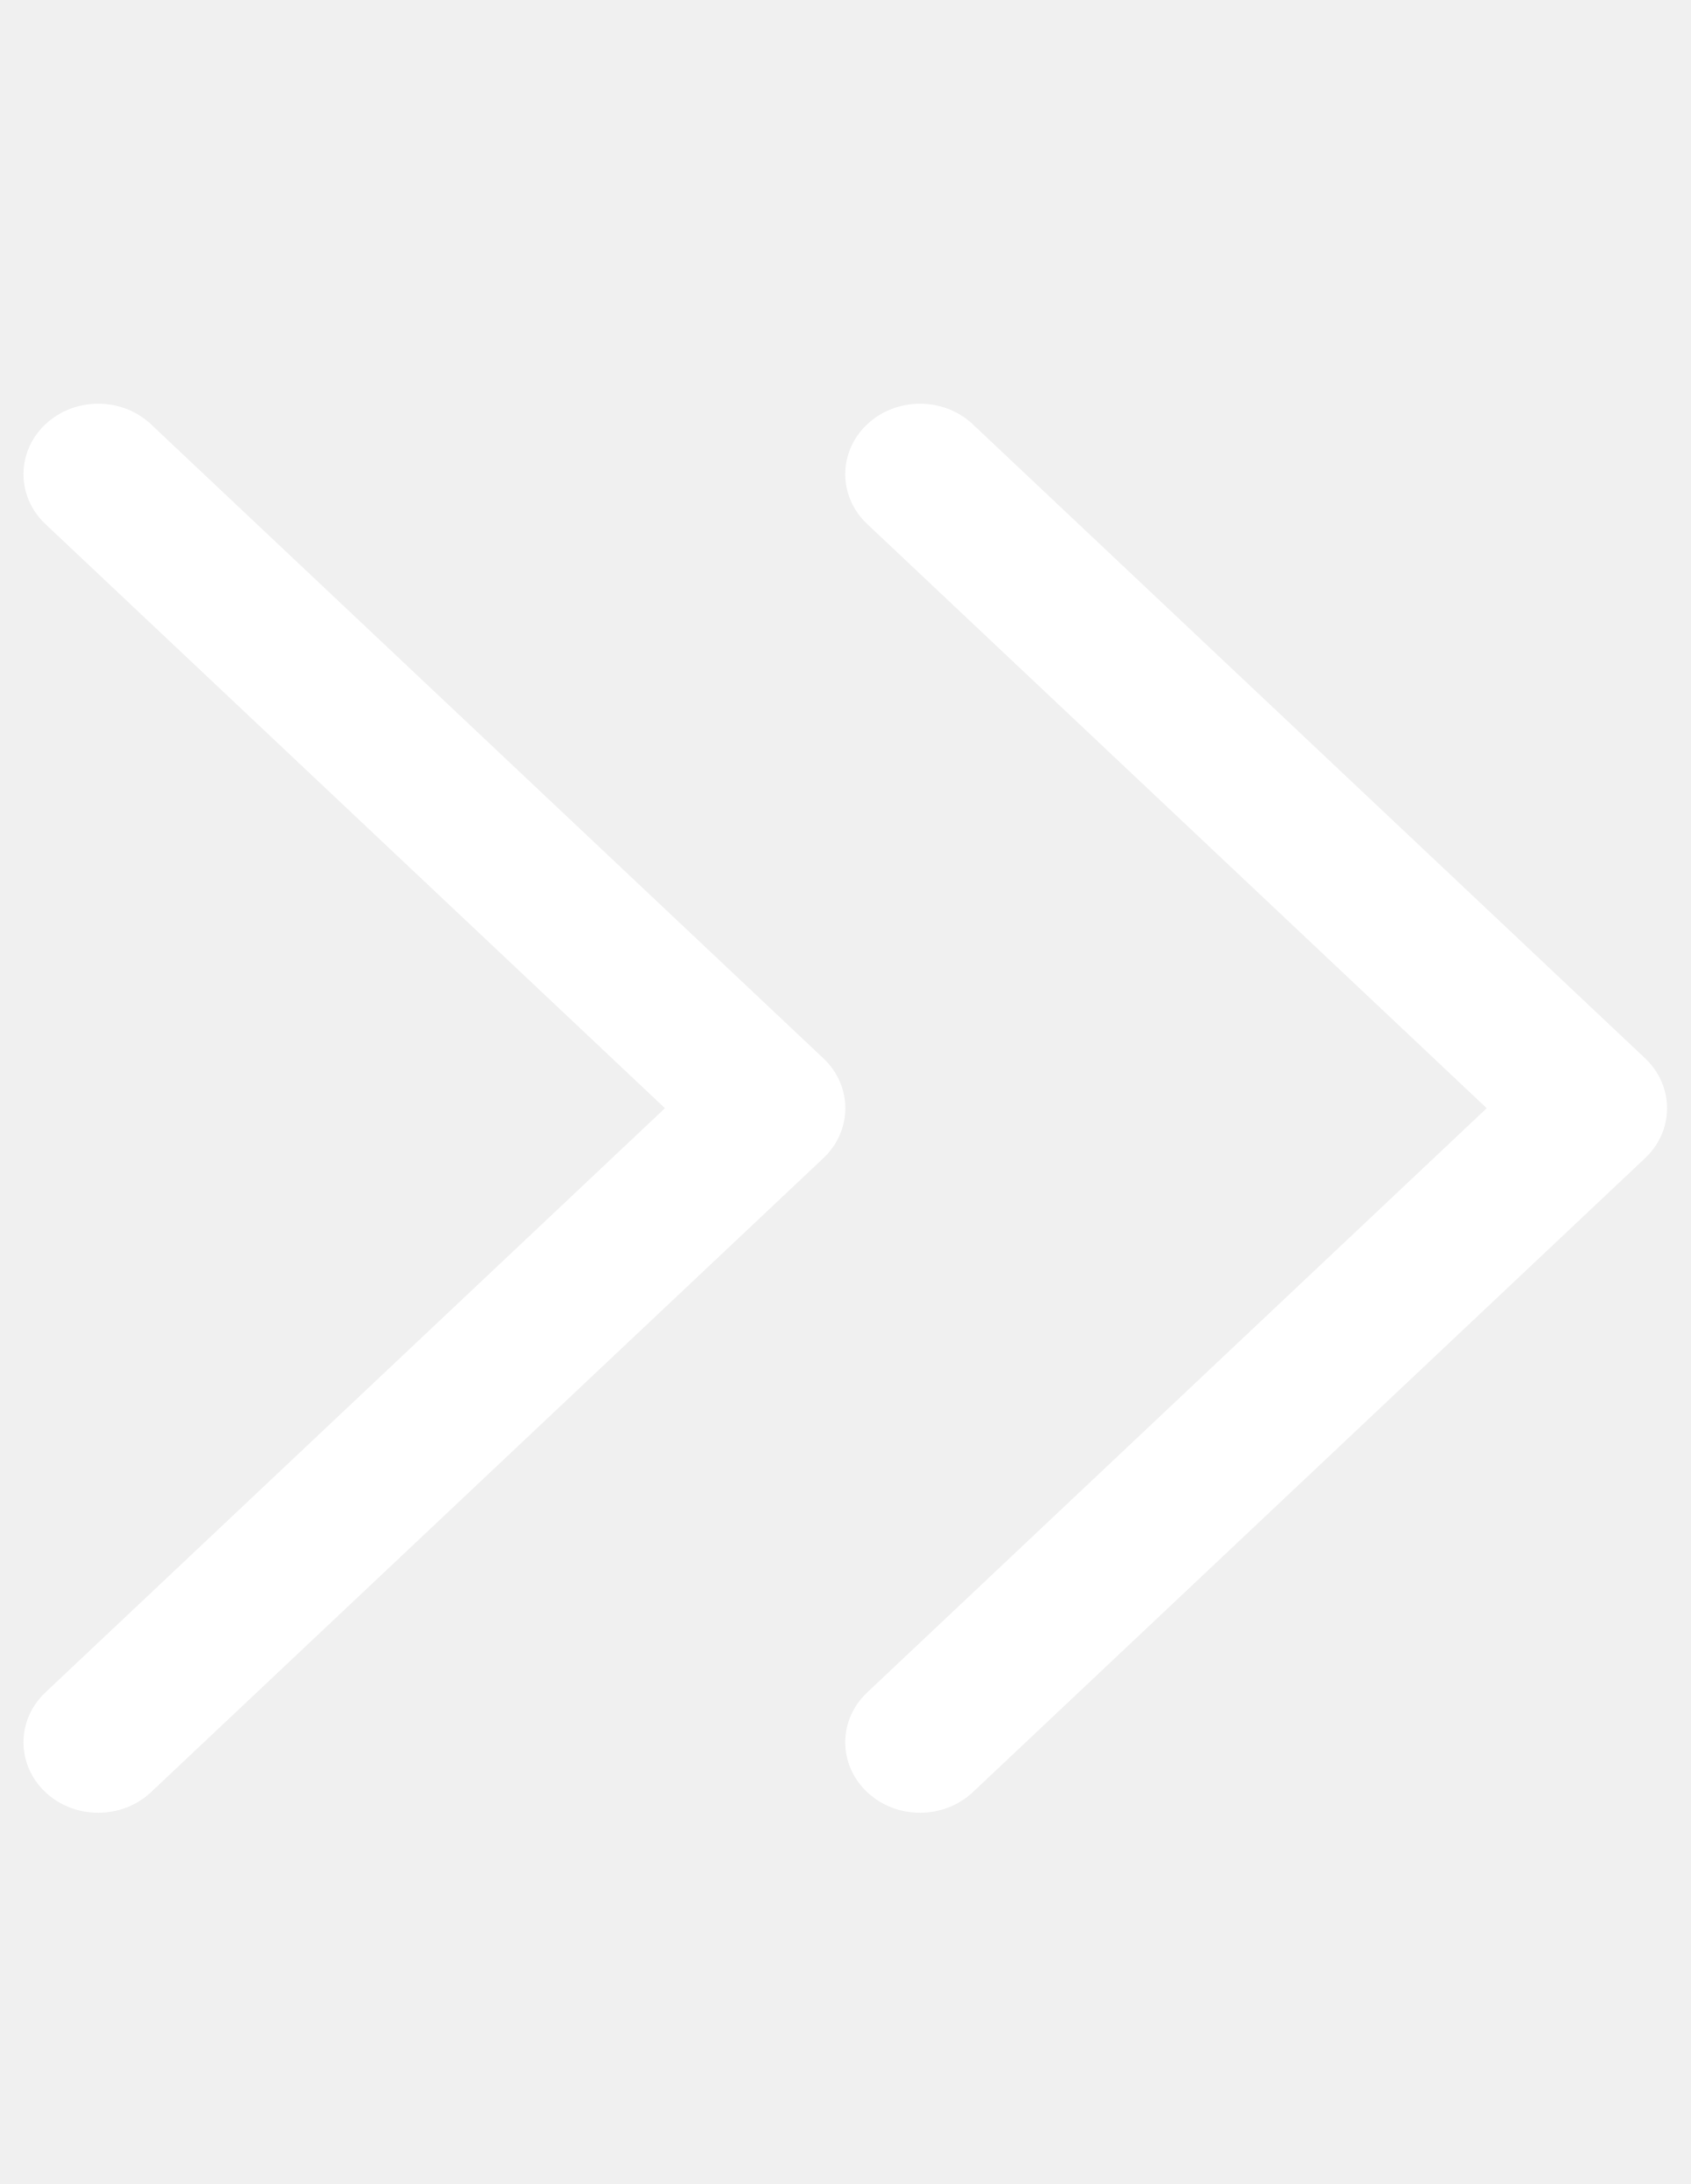
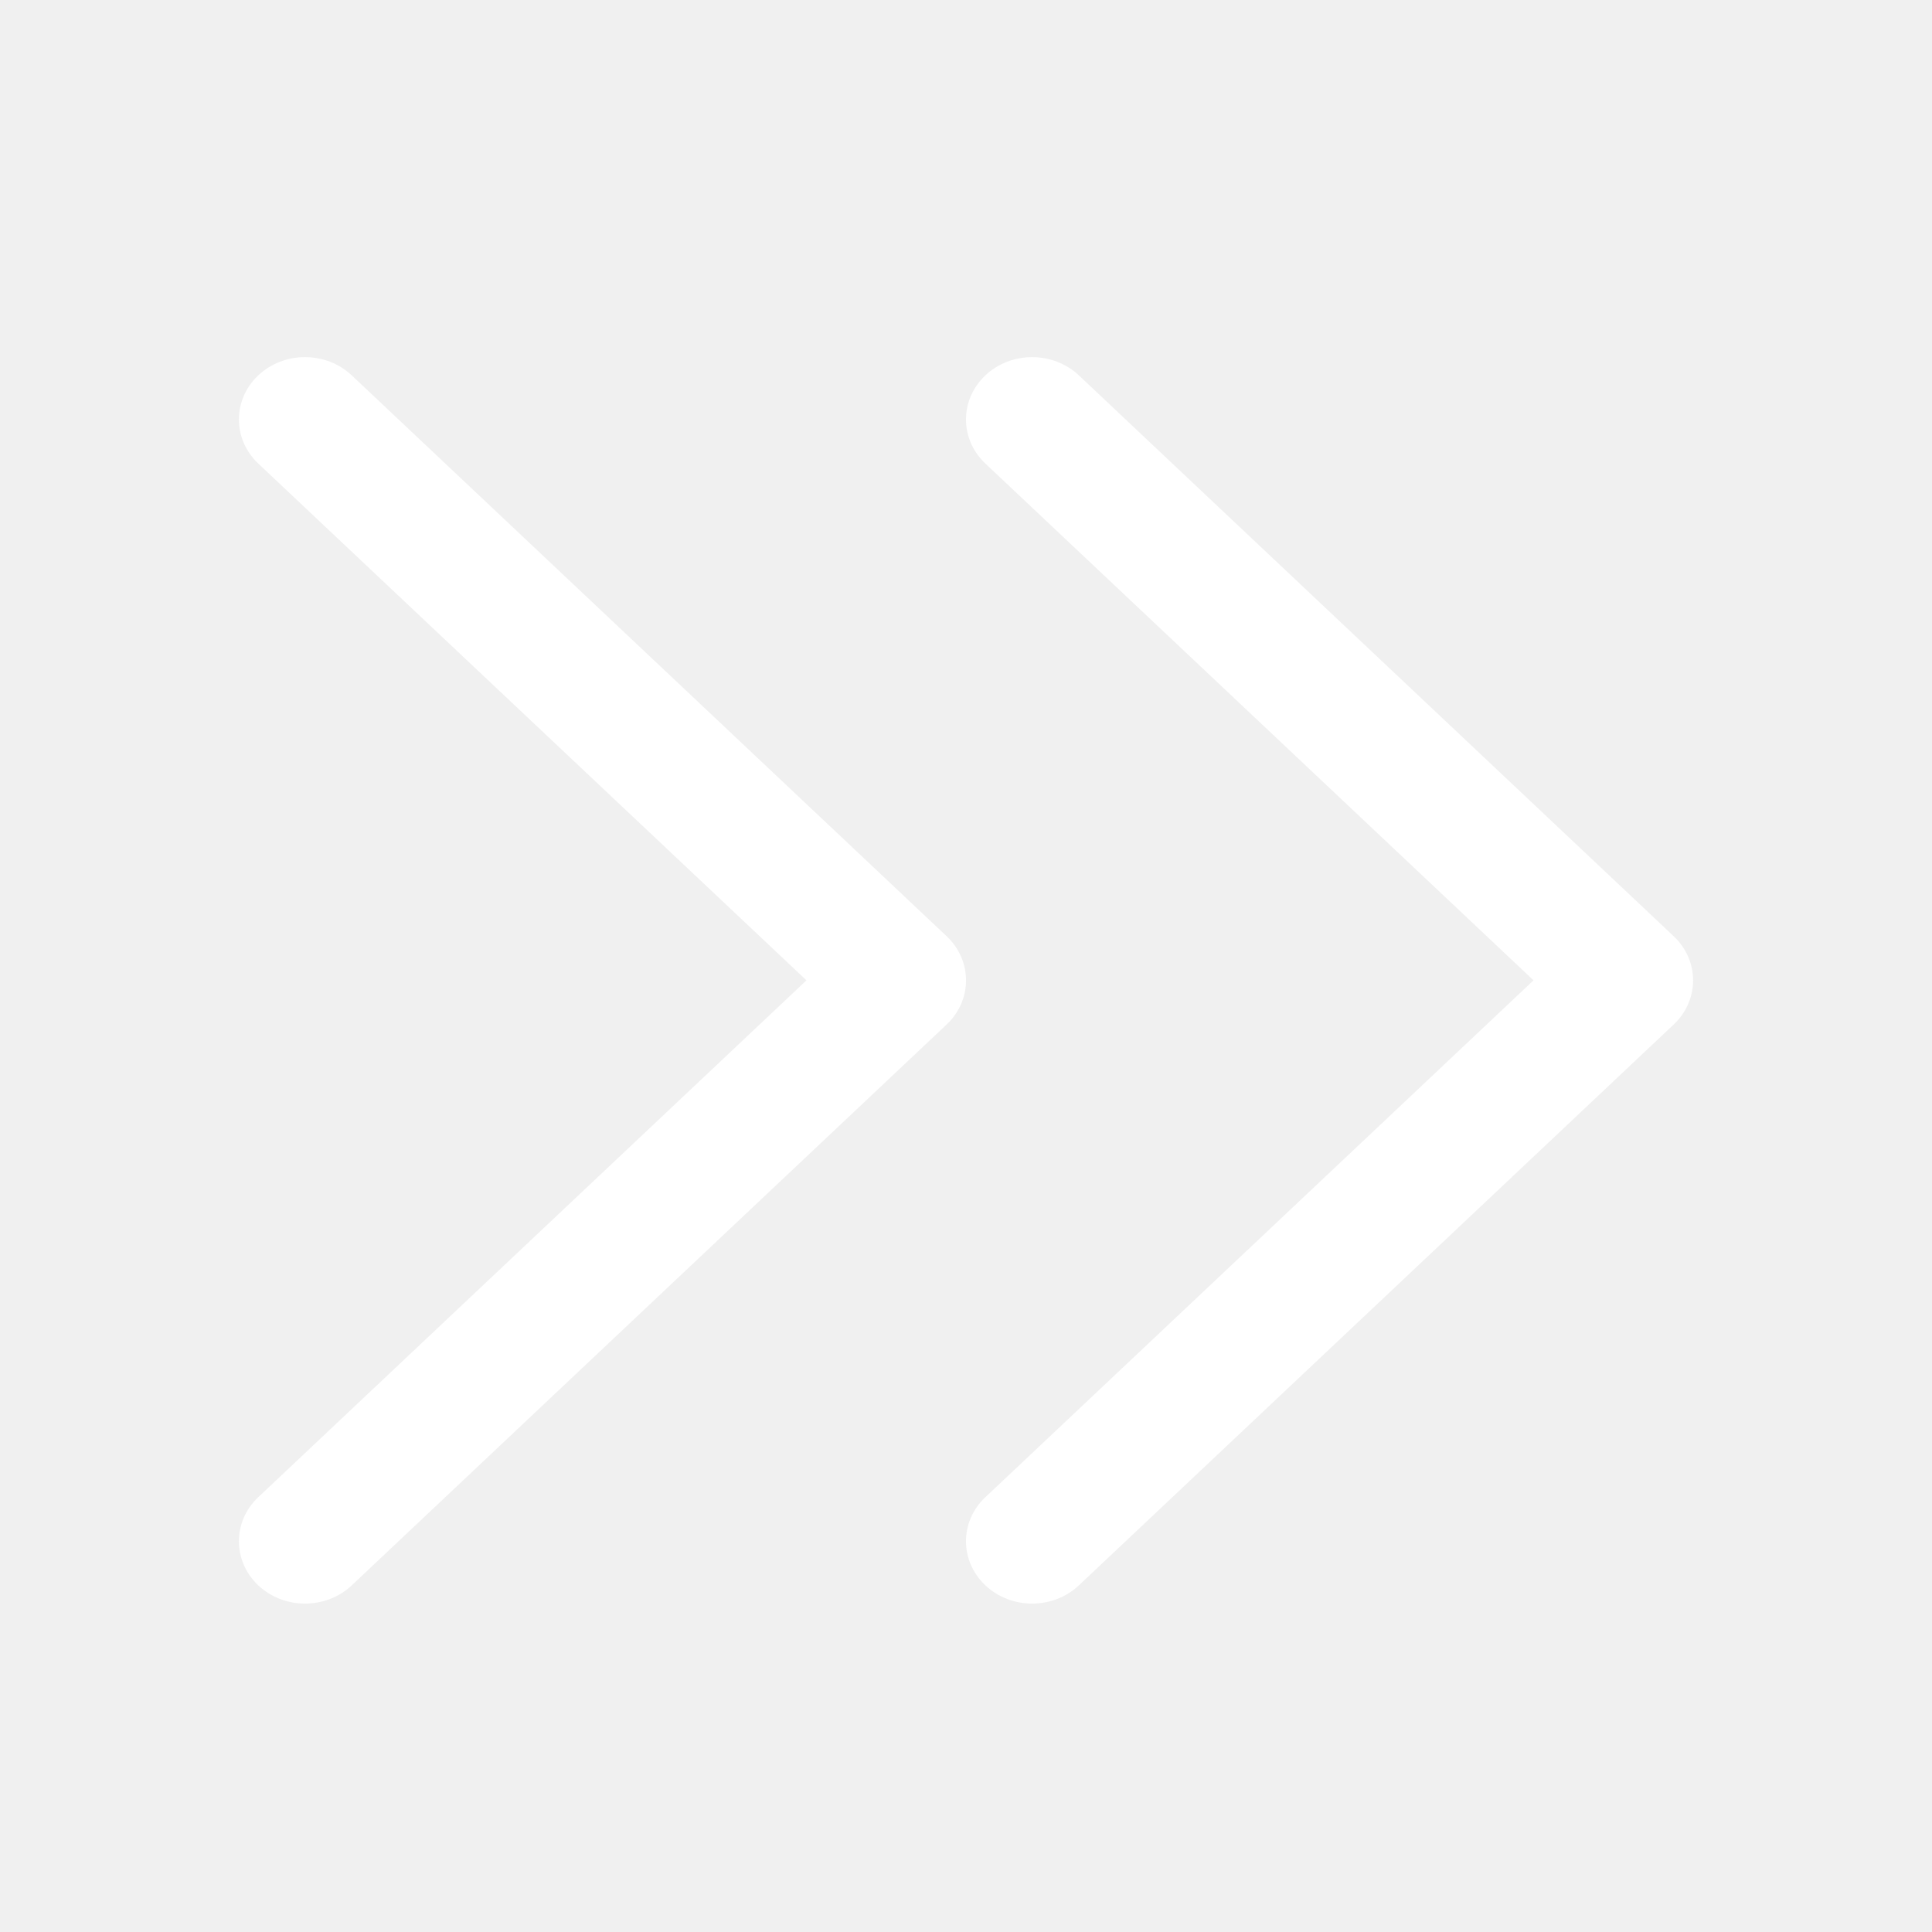
- <svg xmlns="http://www.w3.org/2000/svg" width="current" height="current" viewBox="0 0 24 31" fill="white">
+ <svg xmlns="http://www.w3.org/2000/svg" width="1" height="1" viewBox="0 0 24 31" fill="white">
  <path fill-rule="evenodd" clip-rule="evenodd" d="M12.311 6.023C12.725 5.633 13.396 5.633 13.811 6.023L23.356 15.023C23.77 15.414 23.77 16.047 23.356 16.438L13.811 25.438C13.396 25.828 12.725 25.828 12.311 25.438C11.896 25.047 11.896 24.414 12.311 24.023L21.106 15.73L12.311 7.438C11.896 7.047 11.896 6.414 12.311 6.023Z" fill="current" />
  <path fill-rule="evenodd" clip-rule="evenodd" d="M0.644 6.023C1.058 5.633 1.73 5.633 2.144 6.023L11.69 15.023C12.104 15.414 12.104 16.047 11.69 16.438L2.144 25.438C1.73 25.828 1.058 25.828 0.644 25.438C0.23 25.047 0.23 24.414 0.644 24.023L9.44 15.73L0.644 7.438C0.23 7.047 0.23 6.414 0.644 6.023Z" fill="current" />
</svg>
